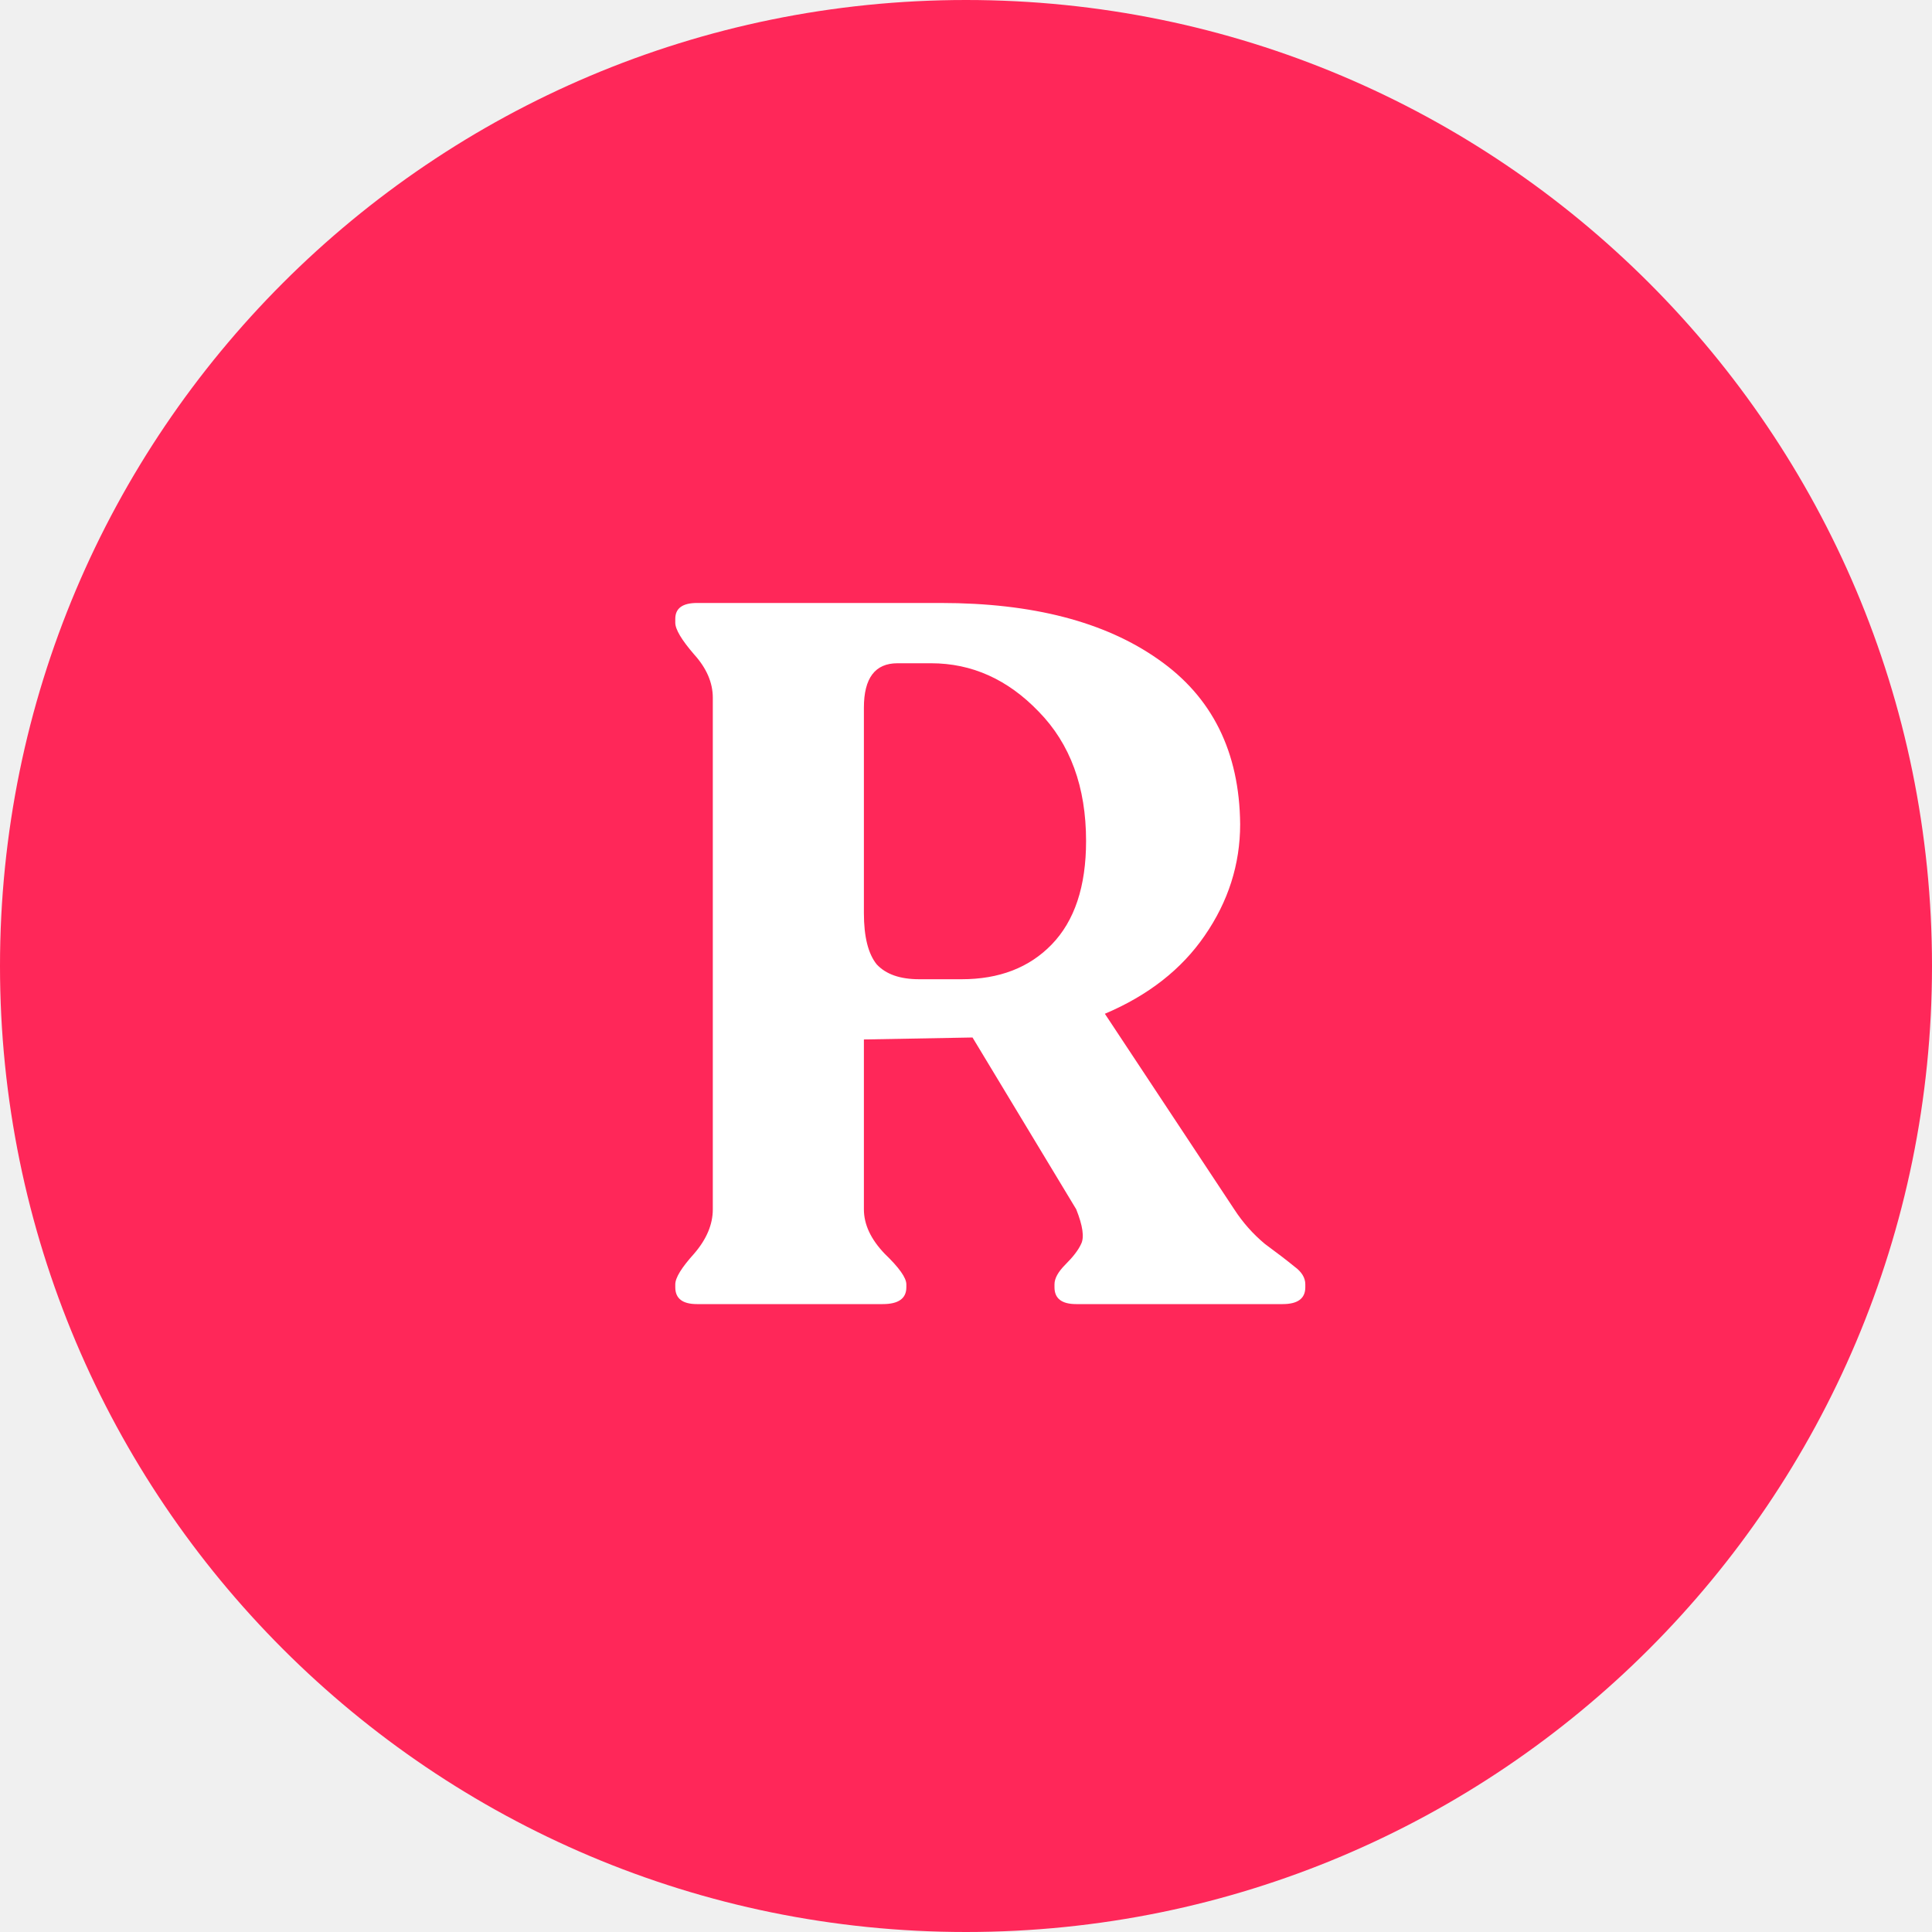
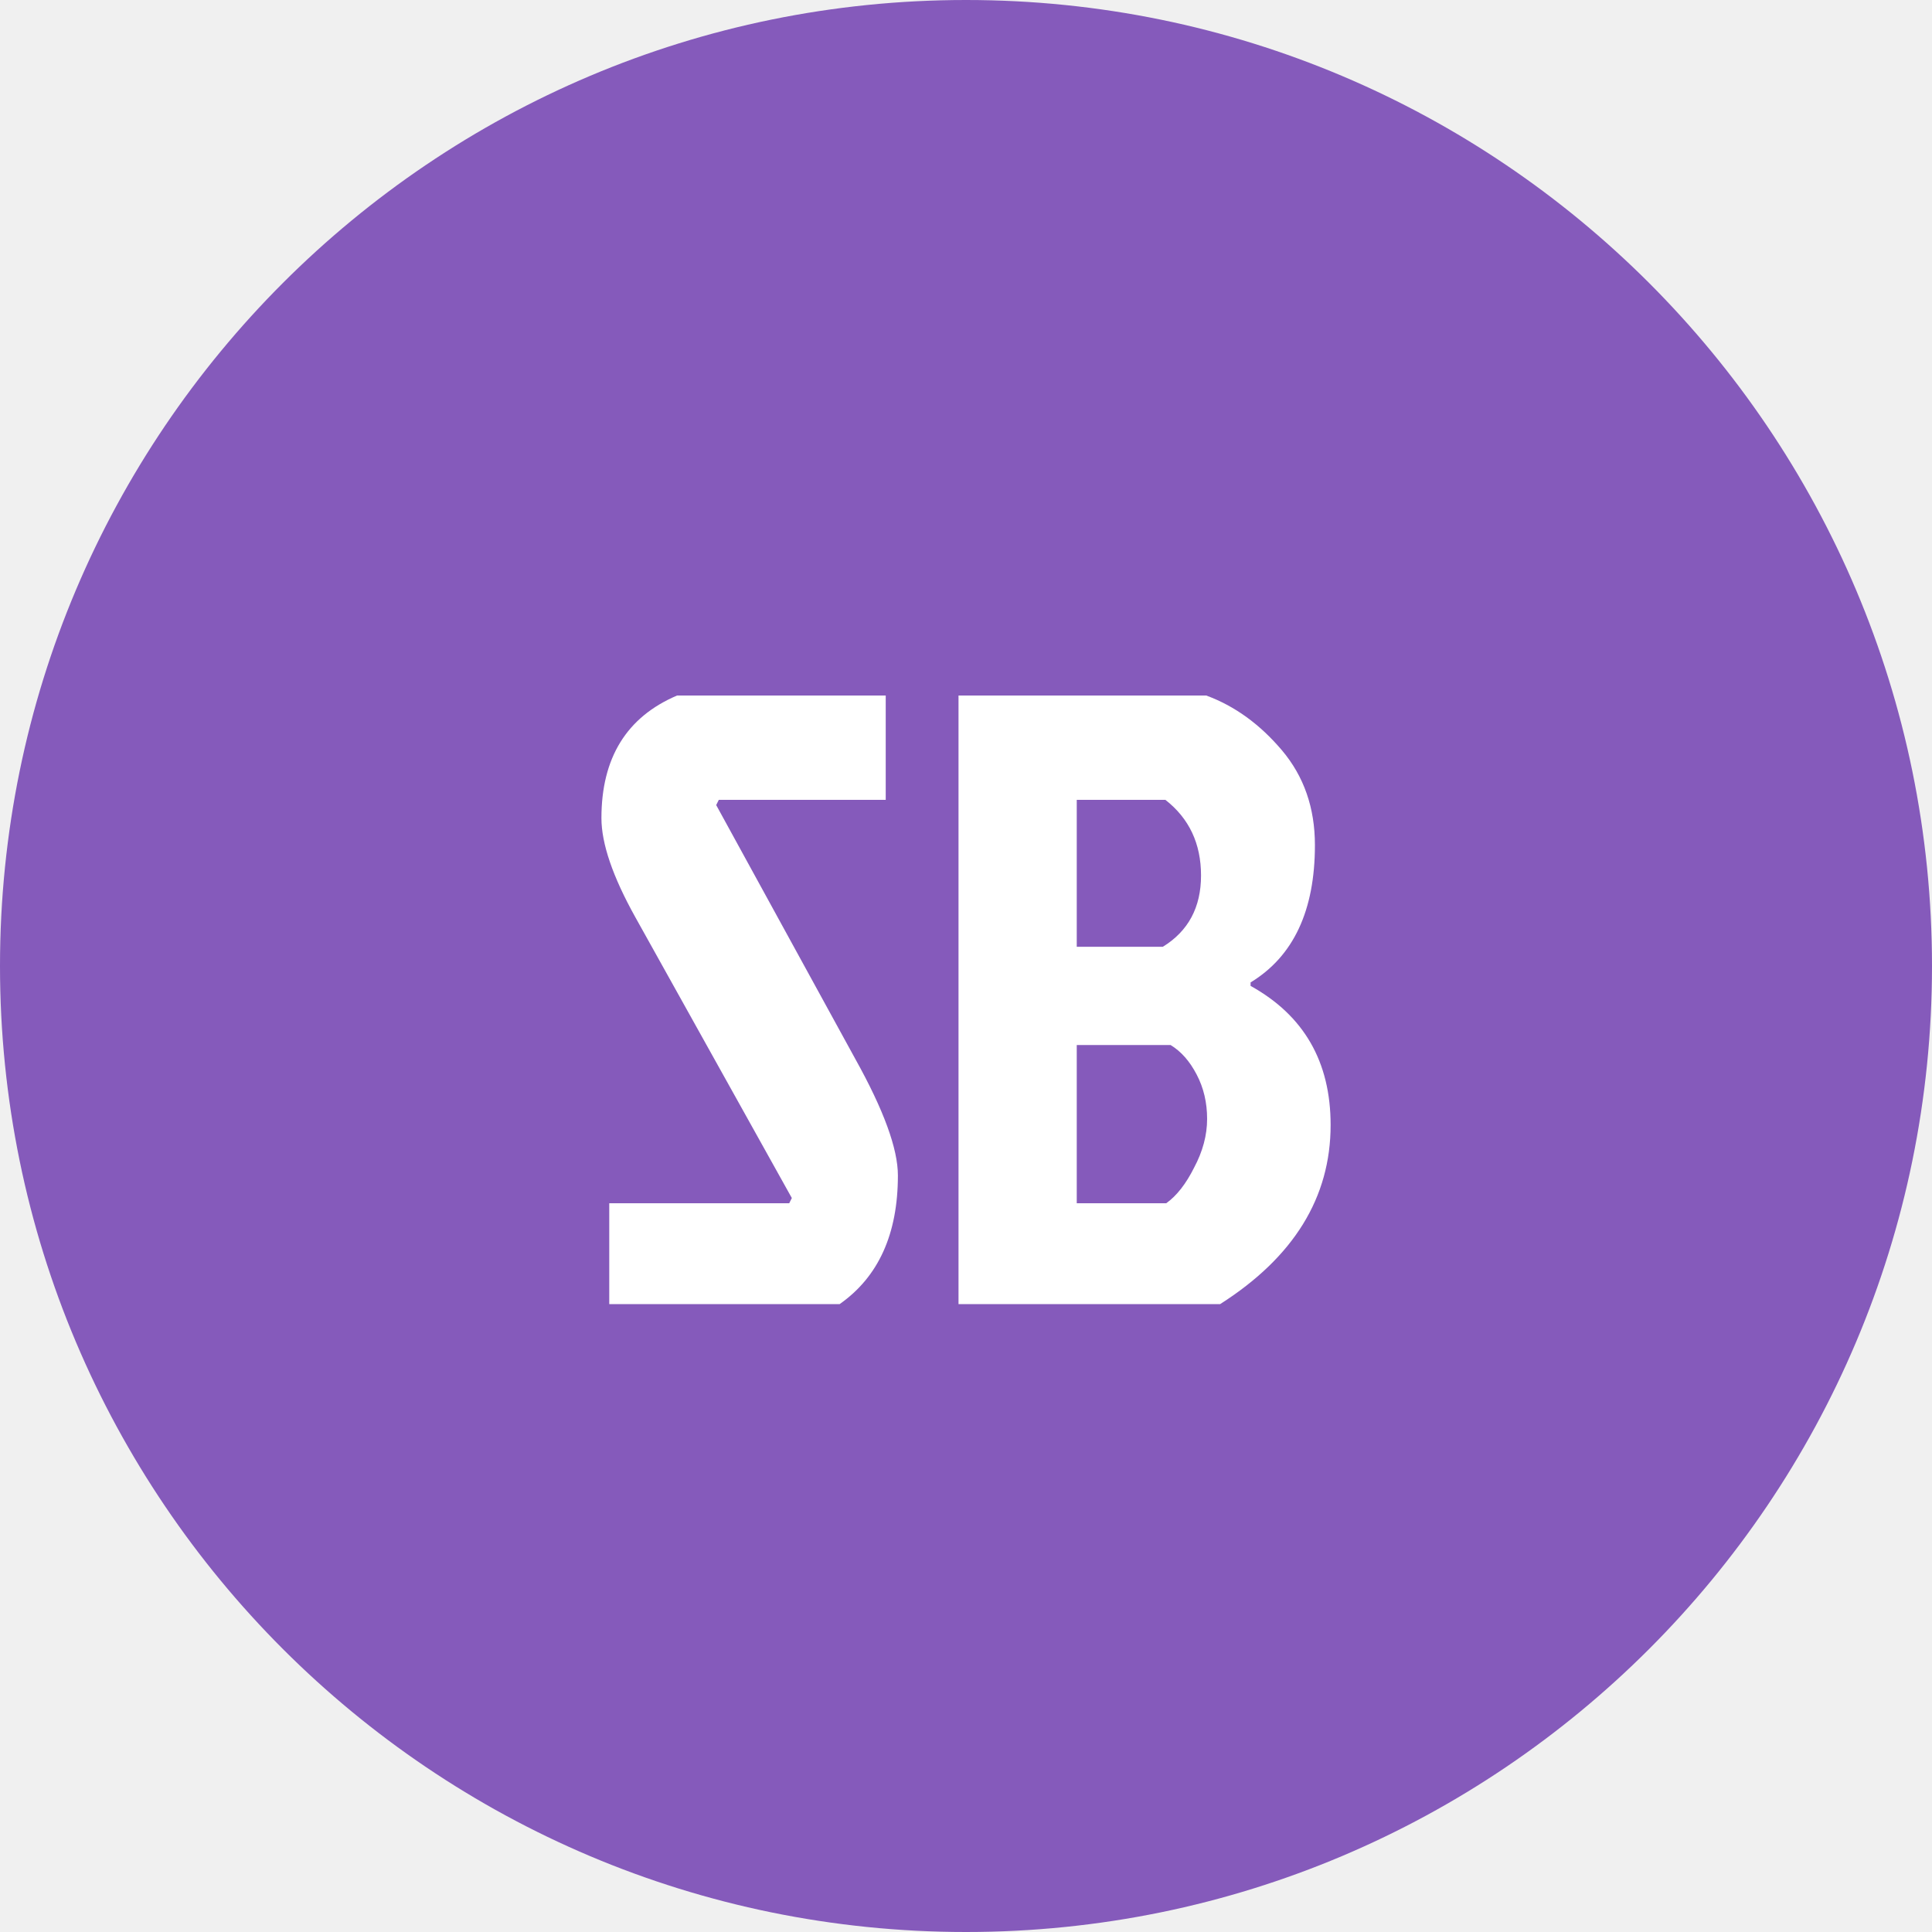
<svg xmlns="http://www.w3.org/2000/svg" width="40" height="40" viewBox="0 0 40 40" fill="none">
-   <rect width="40" height="40" rx="20" fill="#FF2759" />
-   <path d="M25.553 25.037C25.73 25.31 25.941 25.548 26.187 25.753C26.446 25.944 26.65 26.1 26.8 26.223C26.95 26.332 27.025 26.455 27.025 26.591V26.652C27.025 26.884 26.868 27 26.555 27H22.282C21.982 27 21.832 26.884 21.832 26.652V26.591C21.832 26.468 21.907 26.332 22.057 26.182C22.22 26.019 22.329 25.876 22.384 25.753C22.452 25.617 22.418 25.378 22.282 25.037L20.135 21.48L17.886 21.521V25.037C17.886 25.351 18.029 25.657 18.316 25.957C18.615 26.244 18.765 26.455 18.765 26.591V26.652C18.765 26.884 18.602 27 18.275 27H14.431C14.131 27 13.981 26.884 13.981 26.652V26.591C13.981 26.455 14.111 26.244 14.37 25.957C14.629 25.657 14.758 25.351 14.758 25.037V14.447C14.758 14.134 14.629 13.834 14.37 13.548C14.111 13.248 13.981 13.03 13.981 12.893V12.812C13.981 12.594 14.131 12.484 14.431 12.484H19.481C21.375 12.484 22.875 12.873 23.979 13.65C25.096 14.427 25.662 15.565 25.676 17.064C25.676 17.895 25.43 18.666 24.94 19.374C24.462 20.069 23.774 20.608 22.875 20.989L25.553 25.037ZM19.031 20.274H19.91C20.687 20.274 21.307 20.035 21.771 19.558C22.248 19.068 22.486 18.352 22.486 17.412C22.486 16.294 22.159 15.401 21.505 14.733C20.864 14.066 20.122 13.732 19.276 13.732H18.581C18.118 13.732 17.886 14.038 17.886 14.652V18.904C17.886 19.395 17.975 19.749 18.152 19.967C18.343 20.172 18.636 20.274 19.031 20.274Z" fill="white" />
+   <rect width="40" height="40" rx="20" fill="#855ABB" />
+   <path d="M14.018 14.4H18.338V16.56H14.882L14.828 16.668L17.708 21.924C18.296 22.98 18.59 23.784 18.59 24.336C18.59 25.548 18.188 26.436 17.384 27H12.614V24.912H16.34L16.394 24.804L13.154 18.99C12.686 18.15 12.452 17.466 12.452 16.938C12.452 15.69 12.974 14.844 14.018 14.4ZM19.845 27V14.4H24.974C25.562 14.616 26.084 14.994 26.541 15.534C26.997 16.074 27.224 16.728 27.224 17.496C27.224 18.852 26.78 19.8 25.892 20.34V20.412C26.997 21.024 27.549 21.984 27.549 23.292C27.549 24.792 26.787 26.028 25.262 27H19.845ZM22.293 19.602H24.075C24.602 19.278 24.866 18.786 24.866 18.126C24.866 17.466 24.62 16.944 24.128 16.56H22.293V19.602ZM22.293 24.912H24.146C24.363 24.756 24.555 24.51 24.723 24.174C24.902 23.838 24.992 23.502 24.992 23.166C24.992 22.83 24.921 22.524 24.776 22.248C24.633 21.972 24.453 21.768 24.236 21.636H22.293V24.912Z" fill="white" />
</svg>
